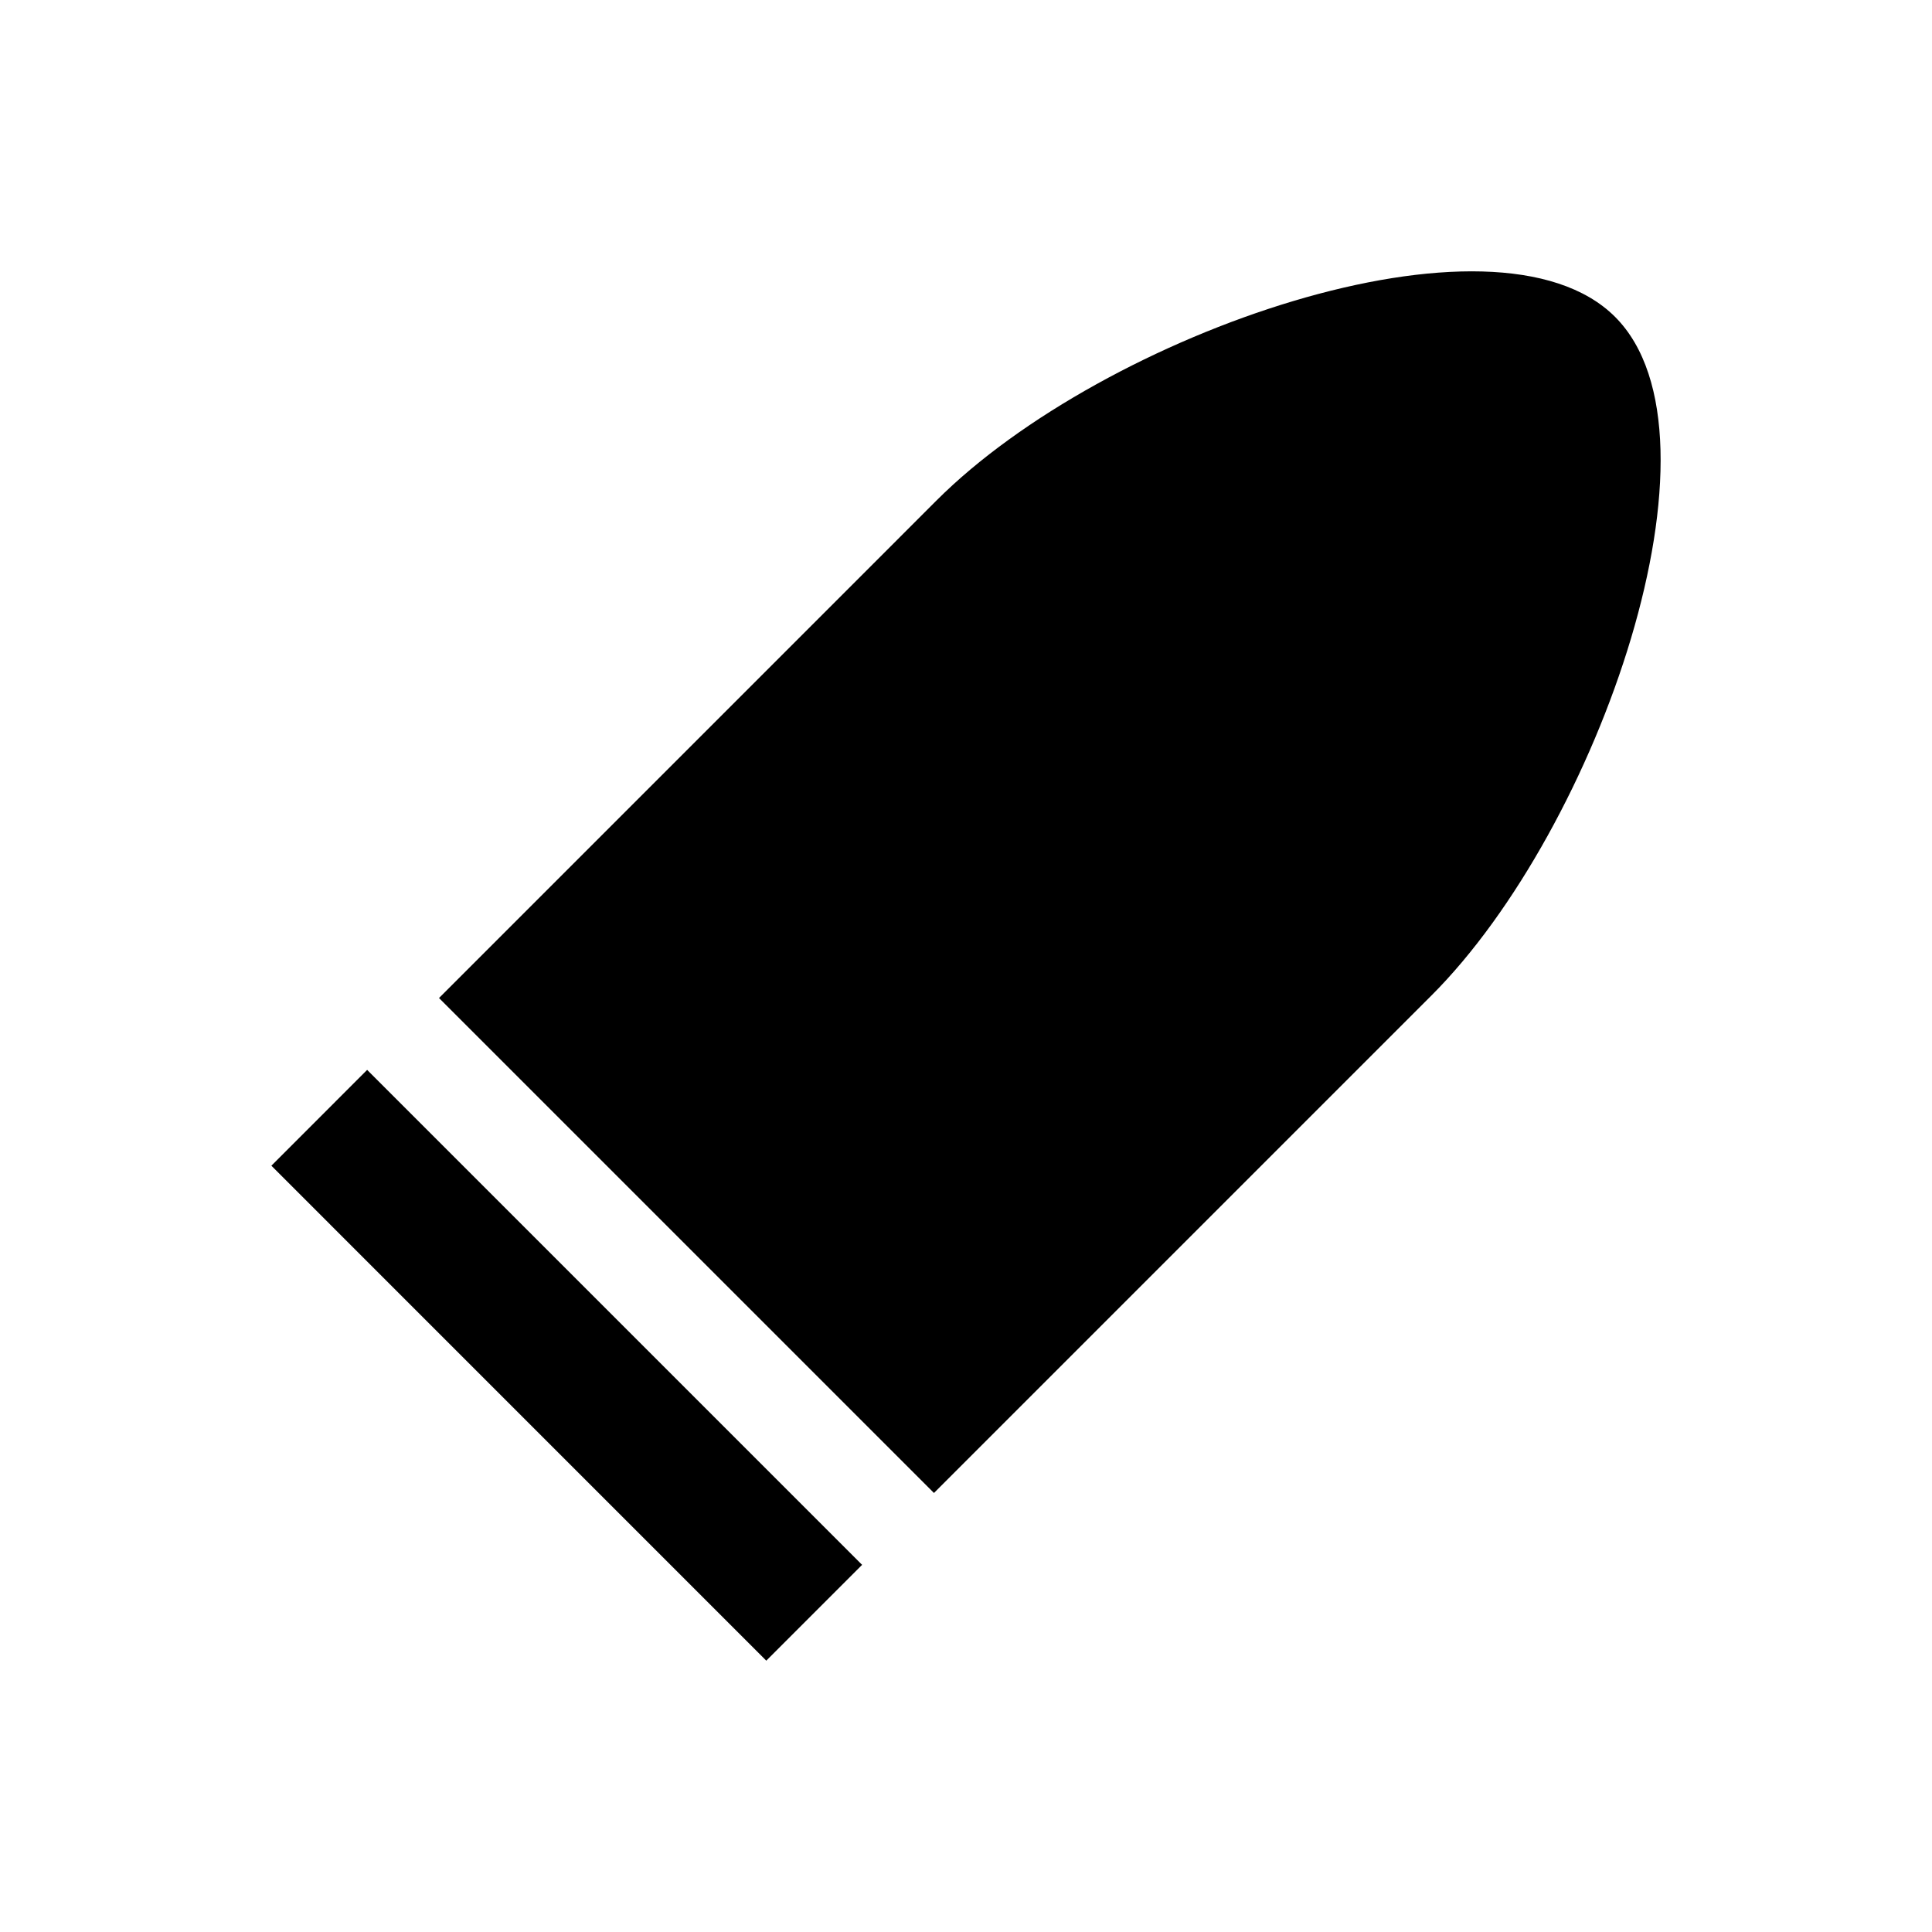
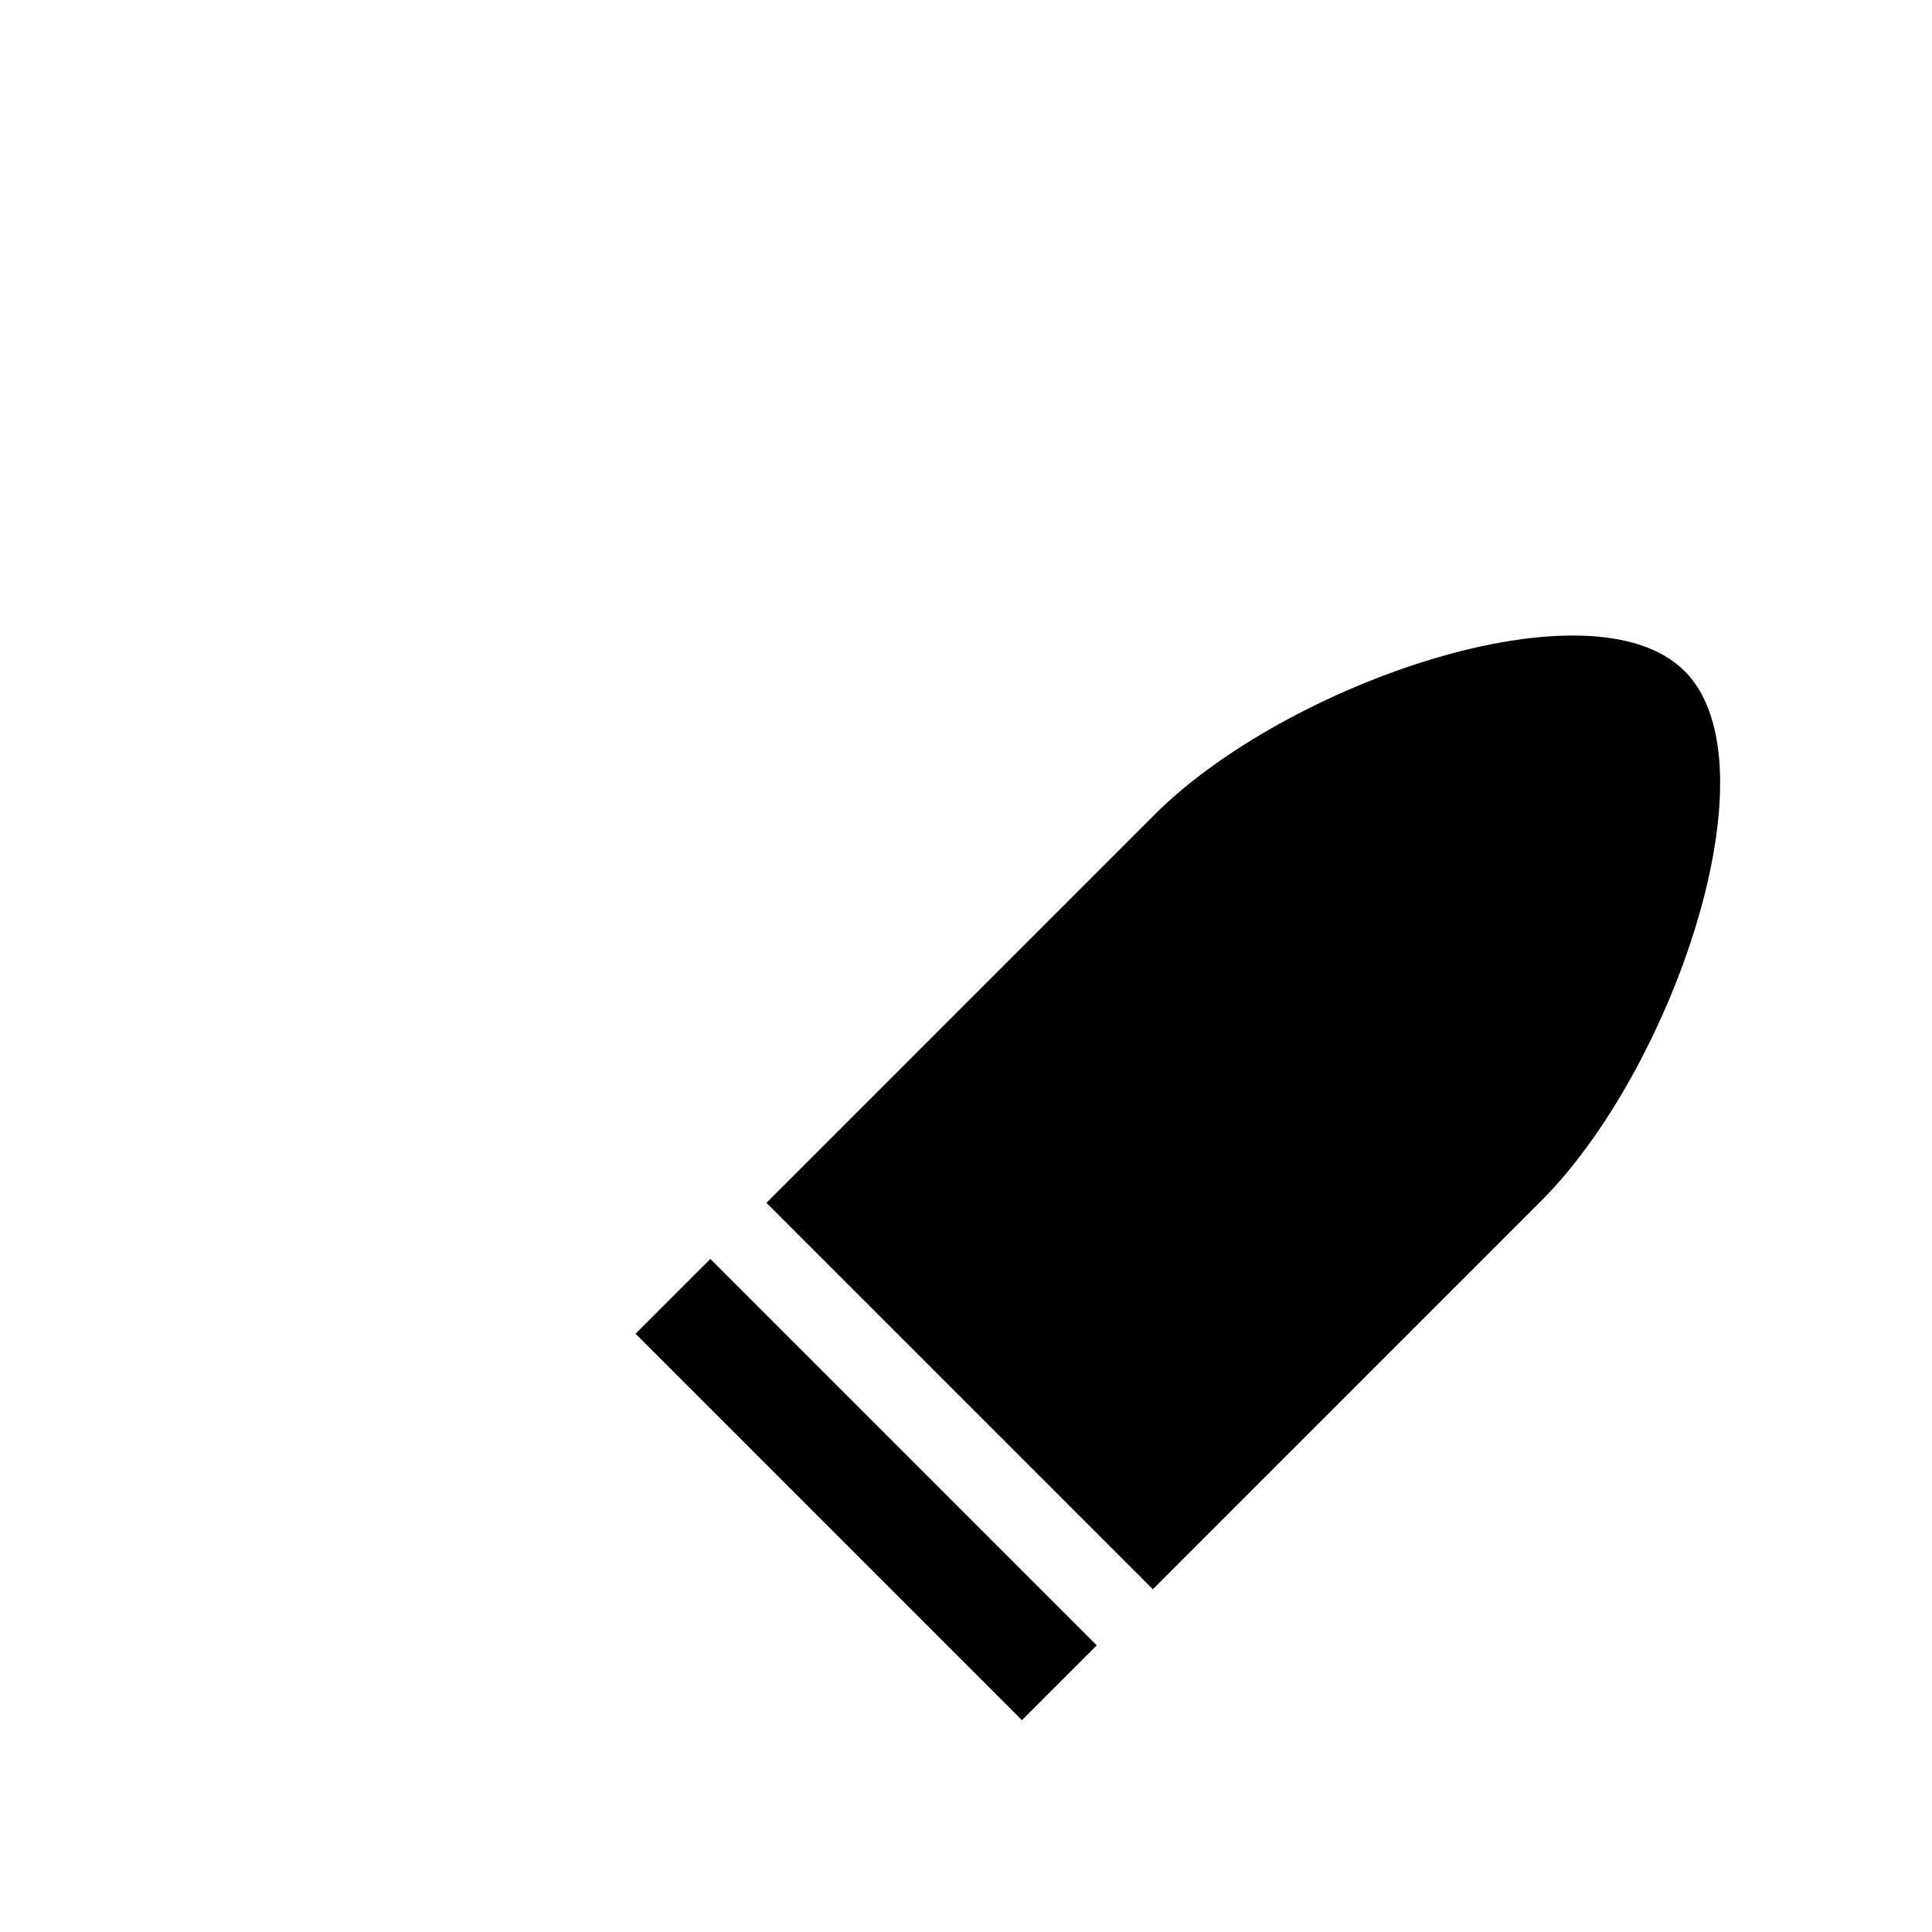
- <svg xmlns="http://www.w3.org/2000/svg" version="1.1" id="_x32_" width="100%;" height="100%;" viewBox="-100 -100 712 712" xml:space="preserve">
+ <svg xmlns="http://www.w3.org/2000/svg" version="1.1" id="_x32_" width="100%;" height="100%;" viewBox="-300 -300 912 912" xml:space="preserve">
  <style type="text/css">

	.st0{fill:#000000;margin:10%;}

</style>
  <g>
    <path class="st0" d="M495.212,16.785c-44.125-44.141-188.297,5.875-250.078,67.656S61.79,267.8,61.79,267.8l182.406,182.407   c0,0,121.563-121.579,183.359-183.36C489.321,205.082,539.337,60.91,495.212,16.785z" />
    <polygon class="st0" points="0.009,329.597 182.399,512.004 217.712,476.691 35.306,294.285  " />
  </g>
</svg>
